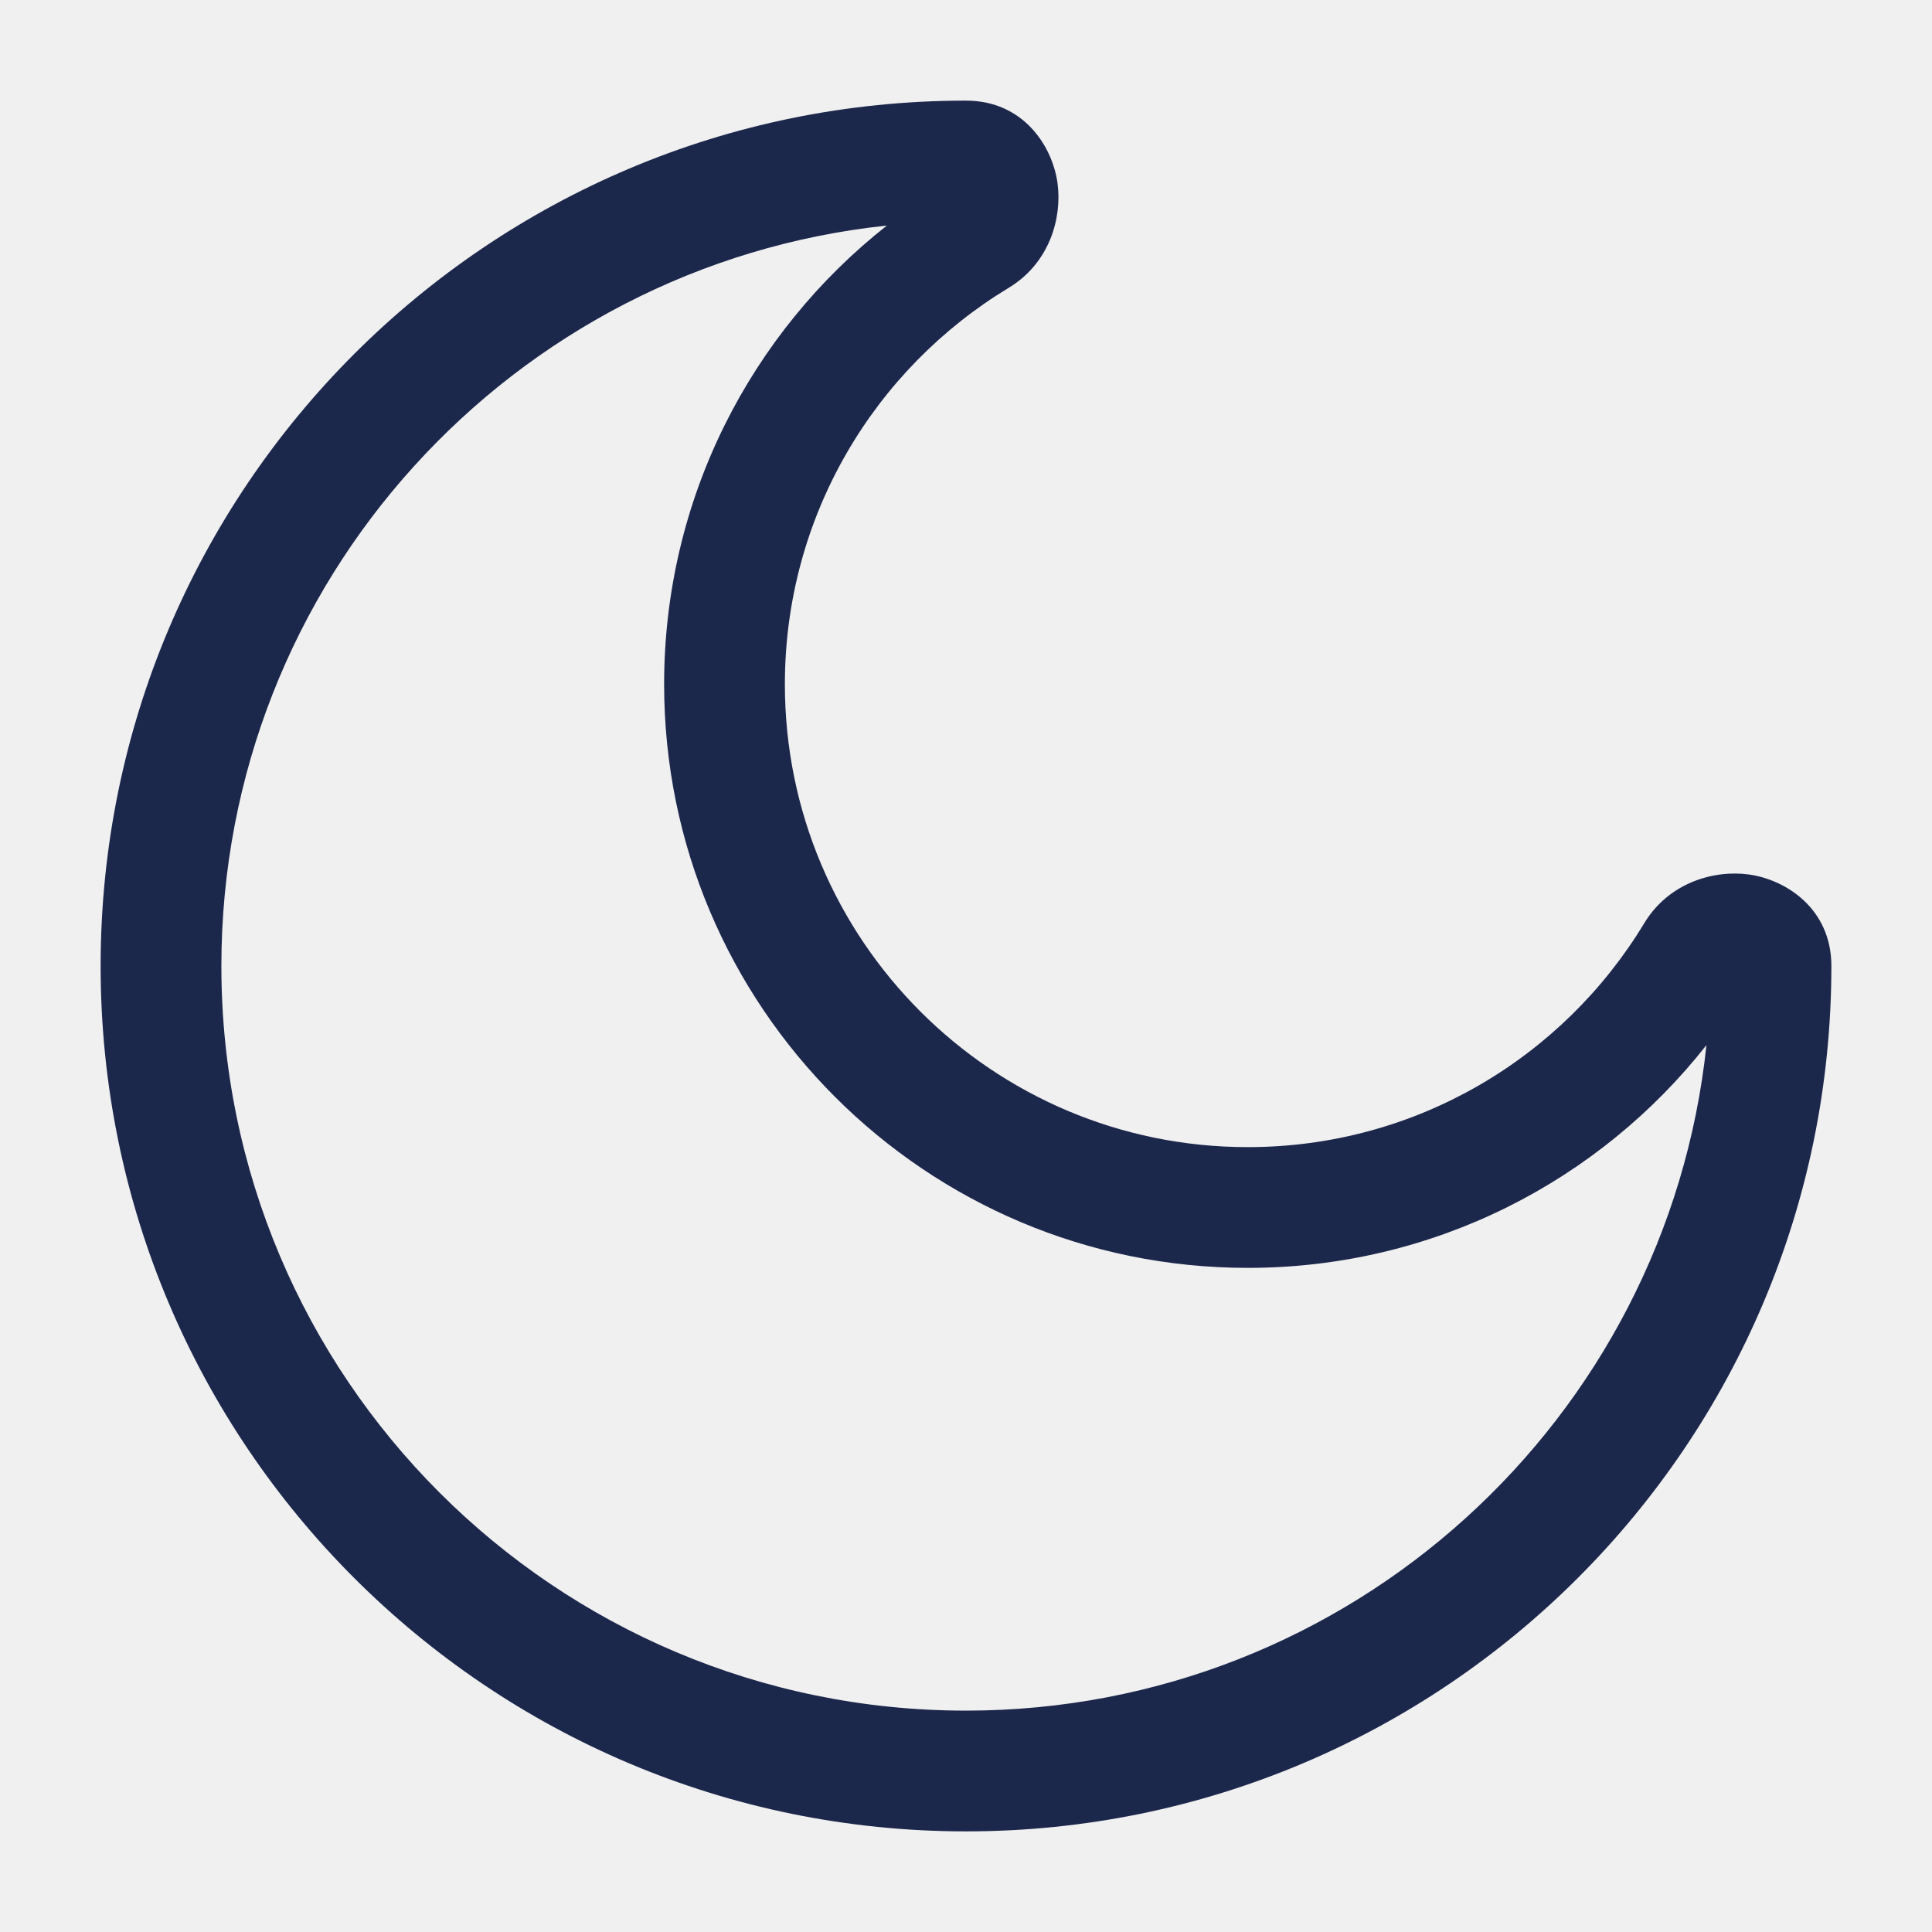
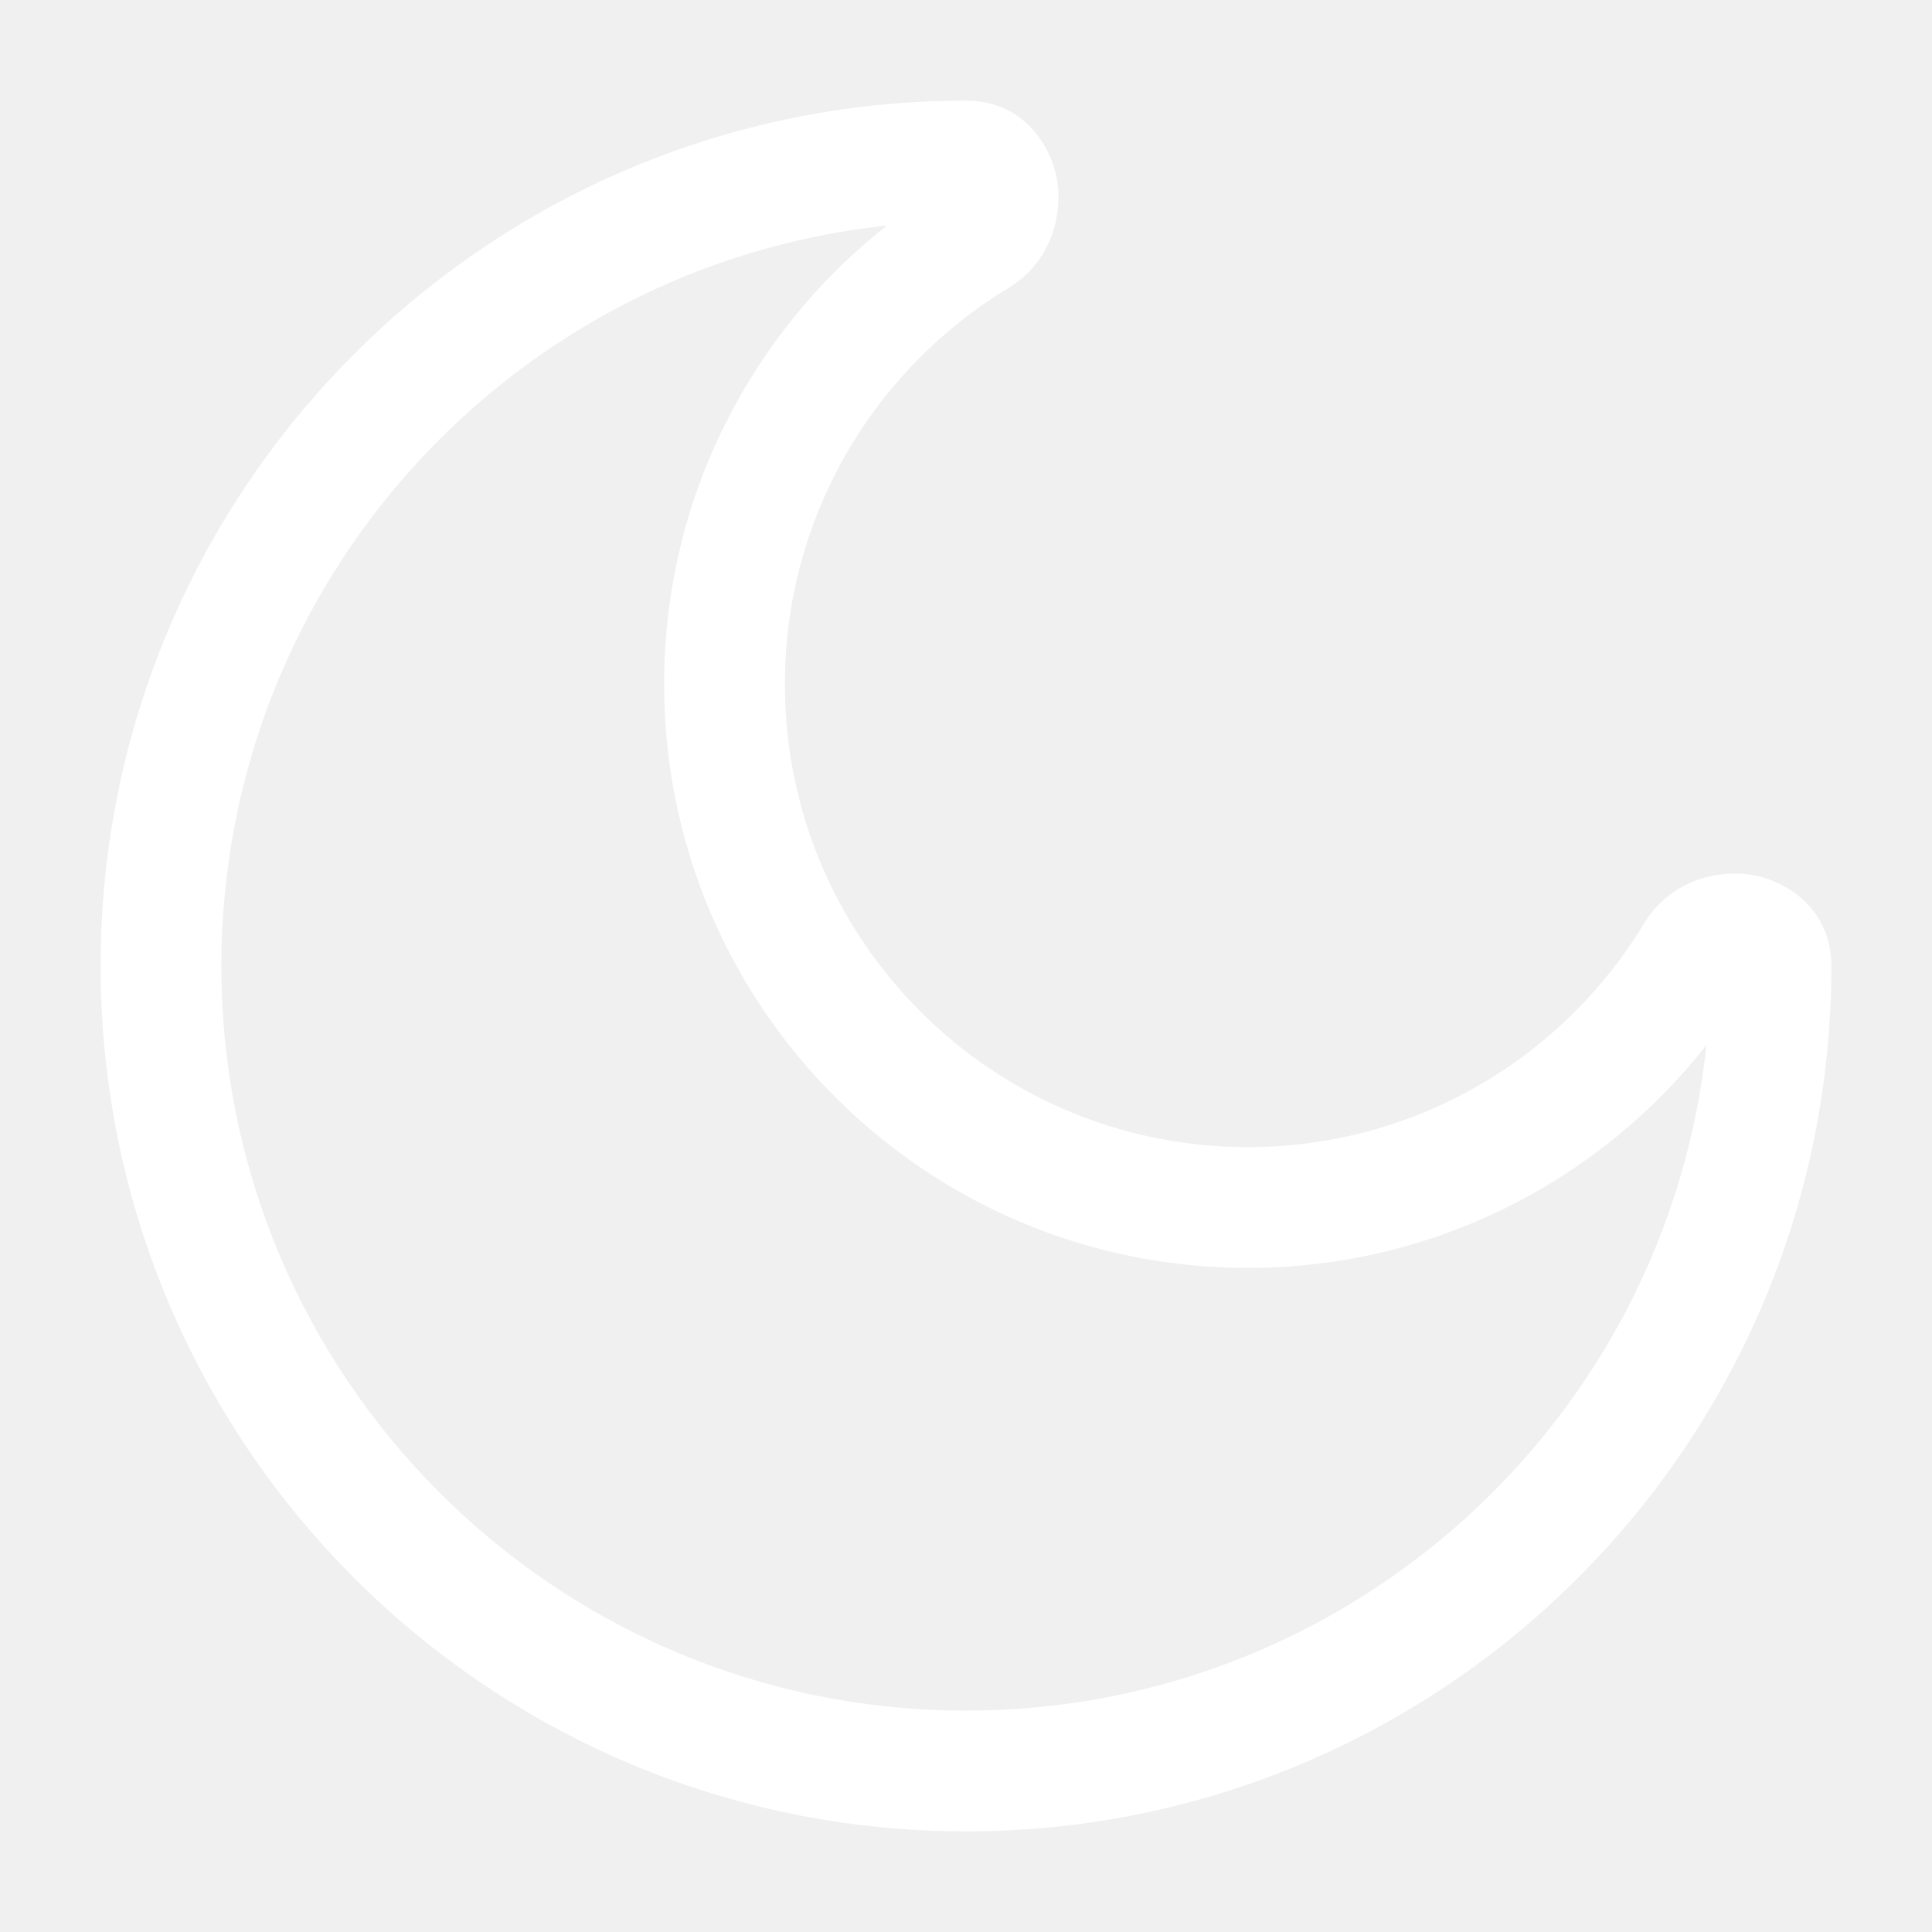
<svg xmlns="http://www.w3.org/2000/svg" width="800px" height="800px" viewBox="0 0 24 24" fill="none">
-   <path fill-rule="evenodd" clip-rule="evenodd" d="M11.017 2.802C6.371 3.292 2.75 7.223 2.75 12C2.75 17.109 6.891 21.25 12 21.25C16.777 21.25 20.708 17.629 21.198 12.983C19.872 14.667 17.813 15.75 15.5 15.75C11.496 15.75 8.25 12.504 8.25 8.5C8.25 6.187 9.333 4.128 11.017 2.802ZM1.25 12C1.25 6.063 6.063 1.25 12 1.25C12.717 1.25 13.075 1.821 13.137 2.276C13.196 2.714 13.034 3.271 12.531 3.575C10.863 4.583 9.75 6.412 9.75 8.5C9.75 11.676 12.324 14.25 15.5 14.25C17.588 14.25 19.417 13.137 20.425 11.469C20.729 10.966 21.286 10.804 21.724 10.863C22.179 10.925 22.75 11.283 22.75 12C22.75 17.937 17.937 22.75 12 22.75C6.063 22.75 1.25 17.937 1.25 12Z" fill="#1C274C" />
+   <path fill-rule="evenodd" clip-rule="evenodd" d="M11.017 2.802C6.371 3.292 2.75 7.223 2.75 12C2.75 17.109 6.891 21.25 12 21.25C16.777 21.25 20.708 17.629 21.198 12.983C19.872 14.667 17.813 15.75 15.5 15.75C11.496 15.75 8.25 12.504 8.25 8.5C8.25 6.187 9.333 4.128 11.017 2.802ZM1.25 12C1.25 6.063 6.063 1.25 12 1.25C12.717 1.25 13.075 1.821 13.137 2.276C13.196 2.714 13.034 3.271 12.531 3.575C10.863 4.583 9.75 6.412 9.75 8.5C9.75 11.676 12.324 14.25 15.5 14.25C17.588 14.25 19.417 13.137 20.425 11.469C20.729 10.966 21.286 10.804 21.724 10.863C22.179 10.925 22.75 11.283 22.75 12C22.75 17.937 17.937 22.75 12 22.75C6.063 22.75 1.25 17.937 1.25 12Z" fill="#FFFFFF" />
</svg>
